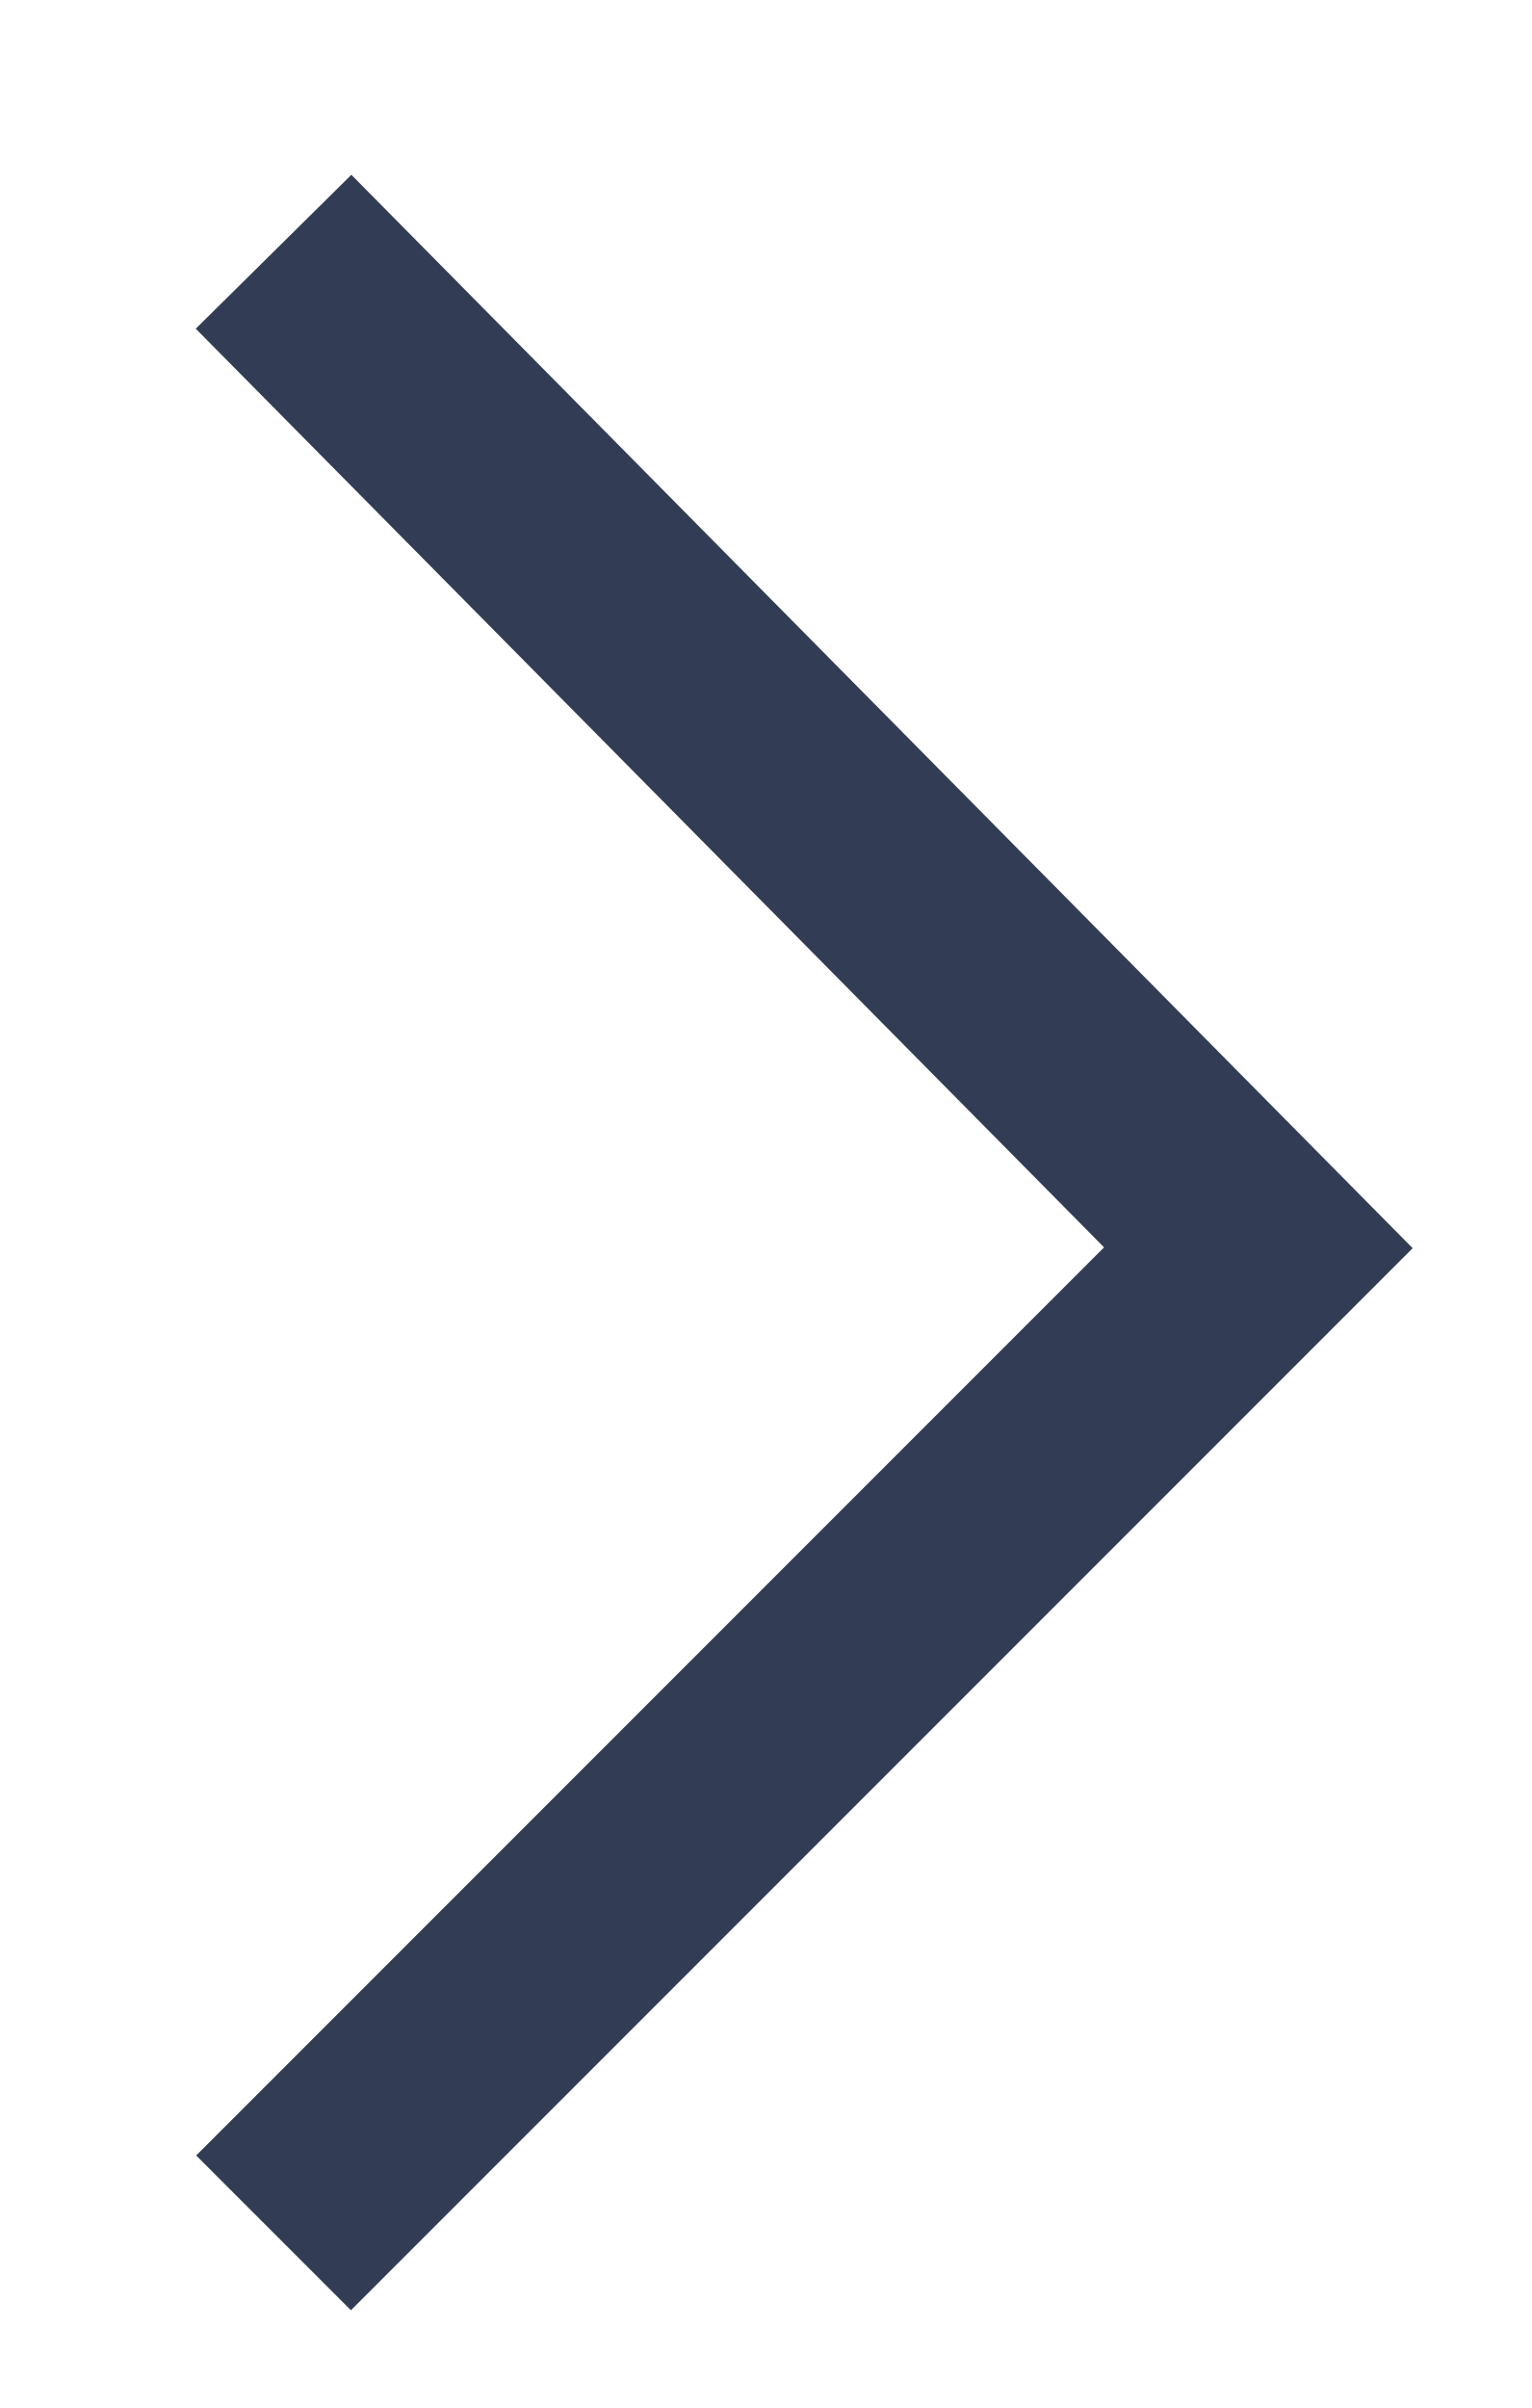
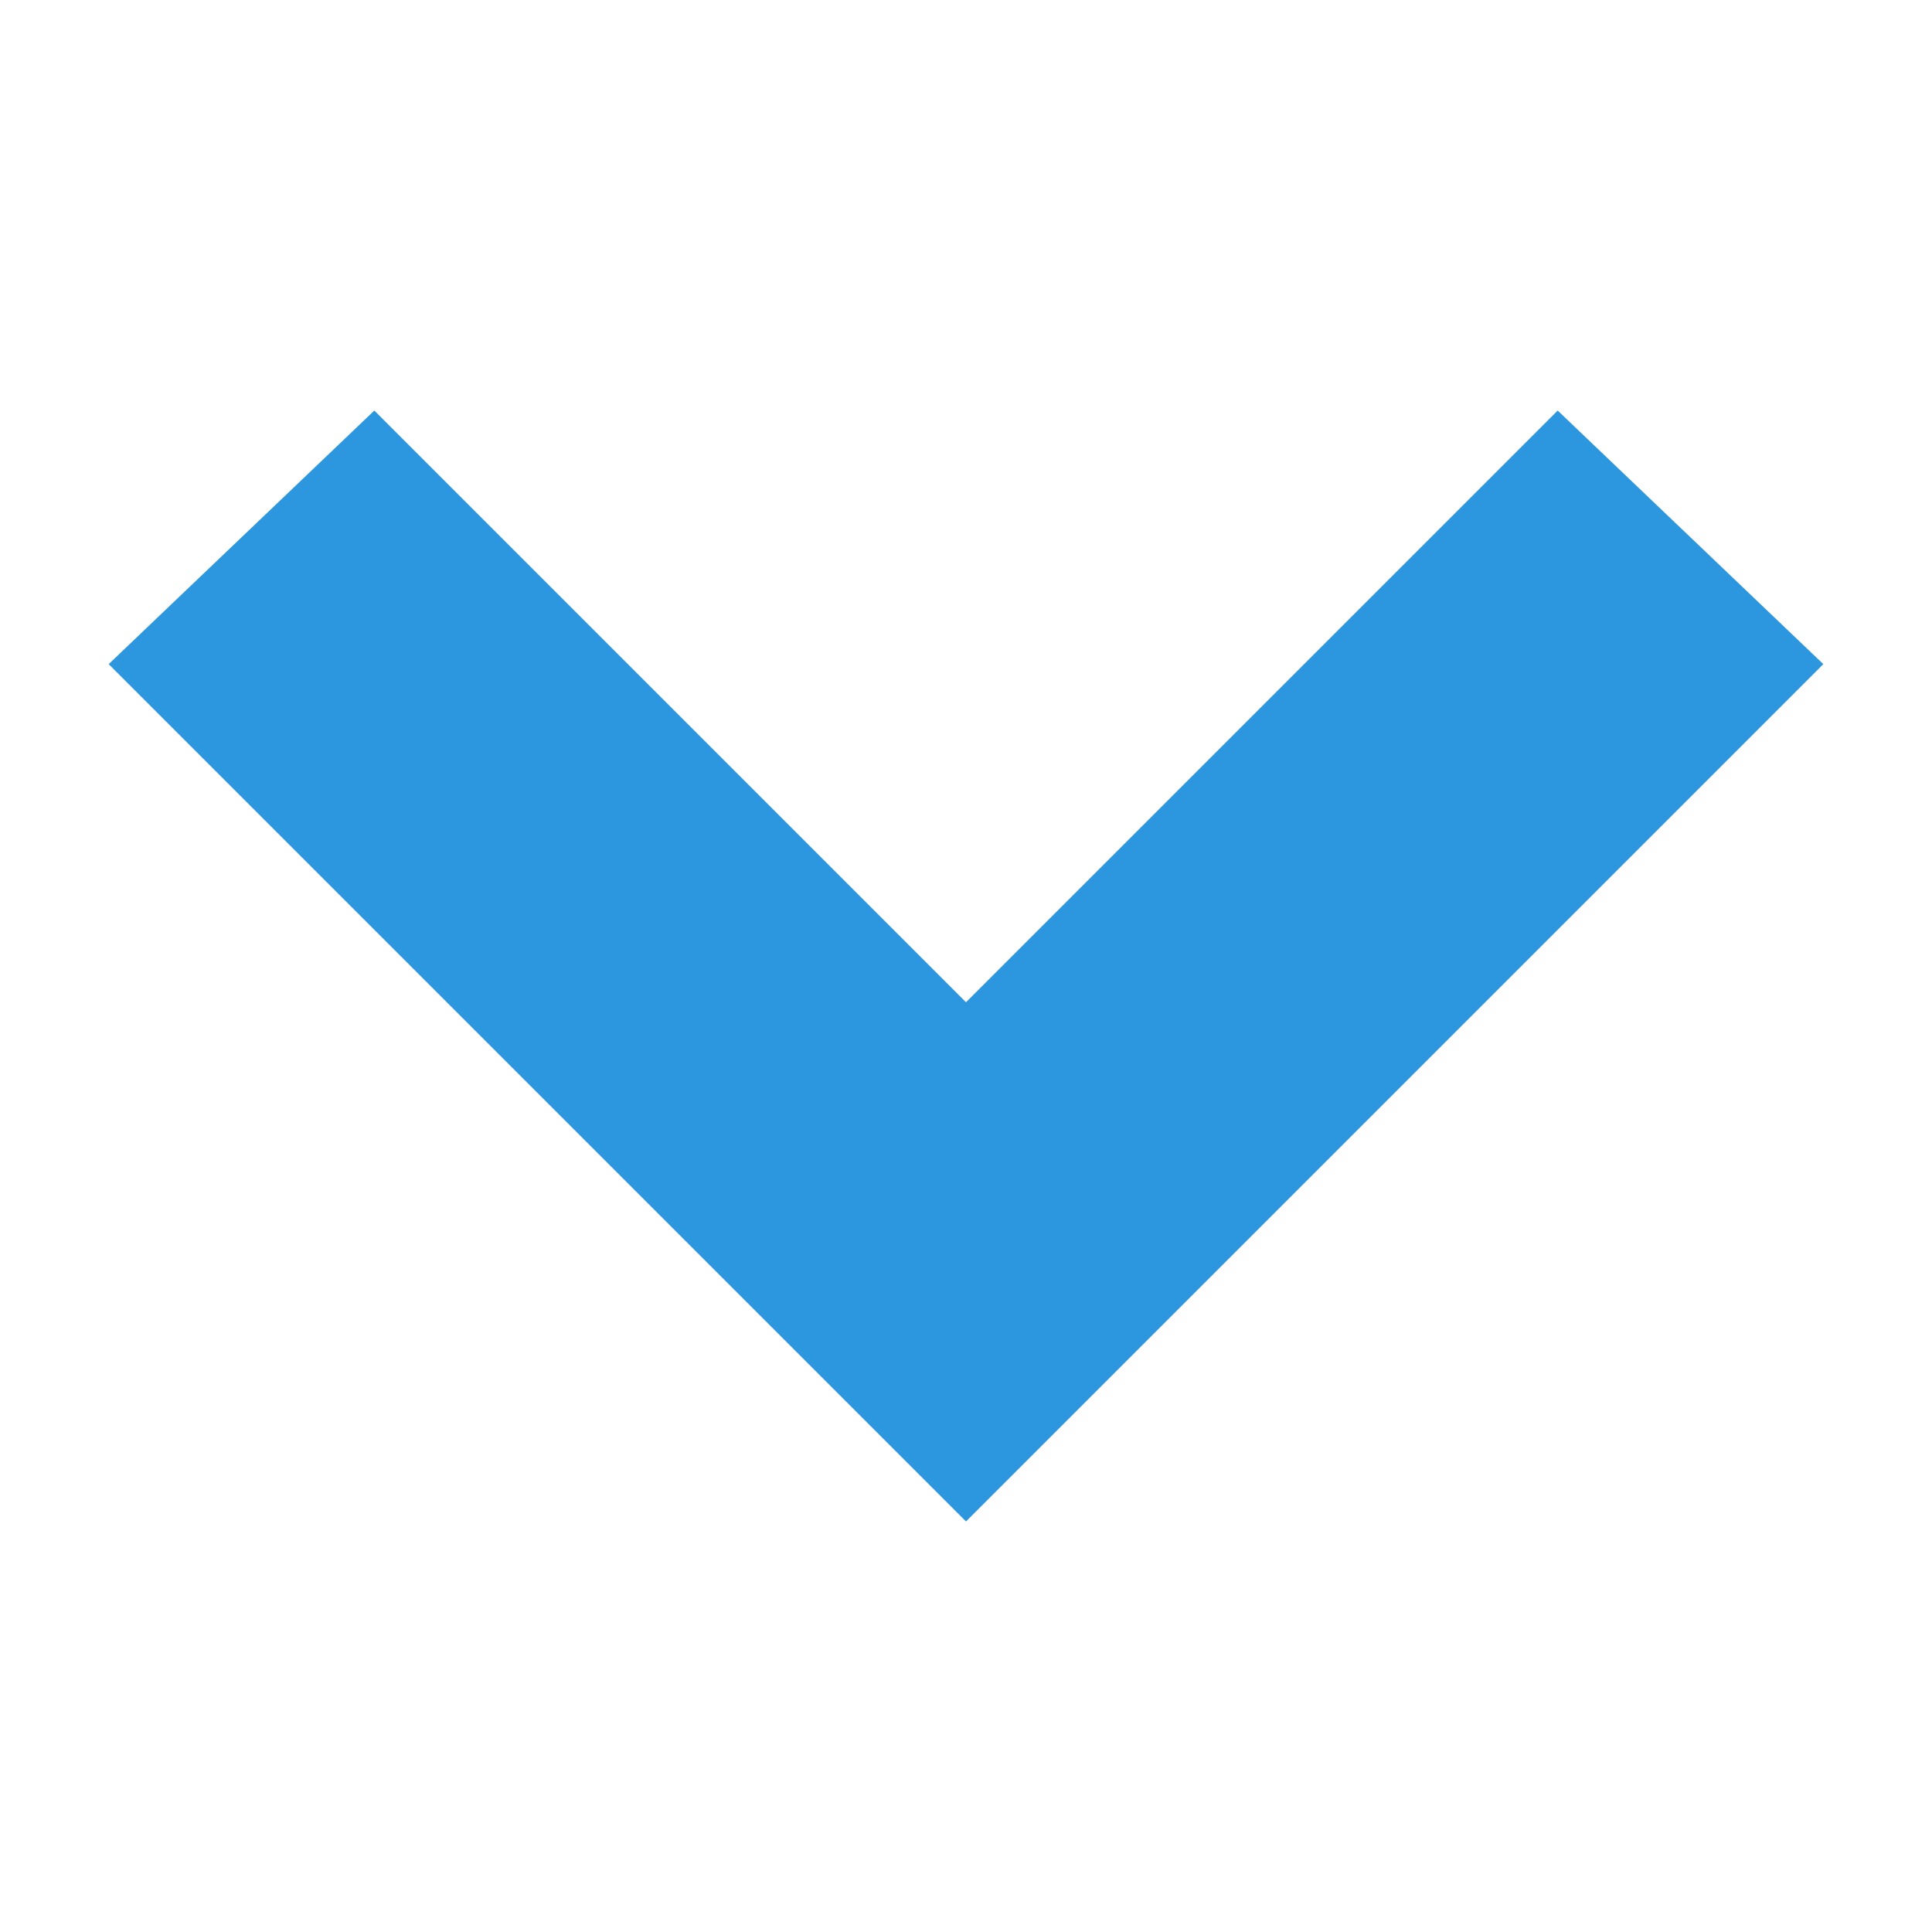
- <svg xmlns="http://www.w3.org/2000/svg" version="1.1" id="Layer_1" x="0px" y="0px" width="14px" height="22px" viewBox="0 0 14 22" style="enable-background:new 0 0 14 22;" xml:space="preserve">
-   <style type="text/css">
- 	.st0{fill:none;stroke:#323D55;stroke-width:2;stroke-miterlimit:10;}
- </style>
-   <polyline class="st0" points="2.5,2.3 11.5,11.4 2.5,20.4 " />
+ <svg xmlns="http://www.w3.org/2000/svg" version="1.1" id="Layer_1" x="0px" y="0px" width="16px" height="16px" viewBox="0 0 16 16" enable-background="new 0 0 16 16" xml:space="preserve">
+   <g>
+     <polygon fill="#2C97DE" points="0.9,5.5 3.1,3.4 8,8.3 12.9,3.4 15.1,5.5 8,12.6  " />
+   </g>
</svg>
